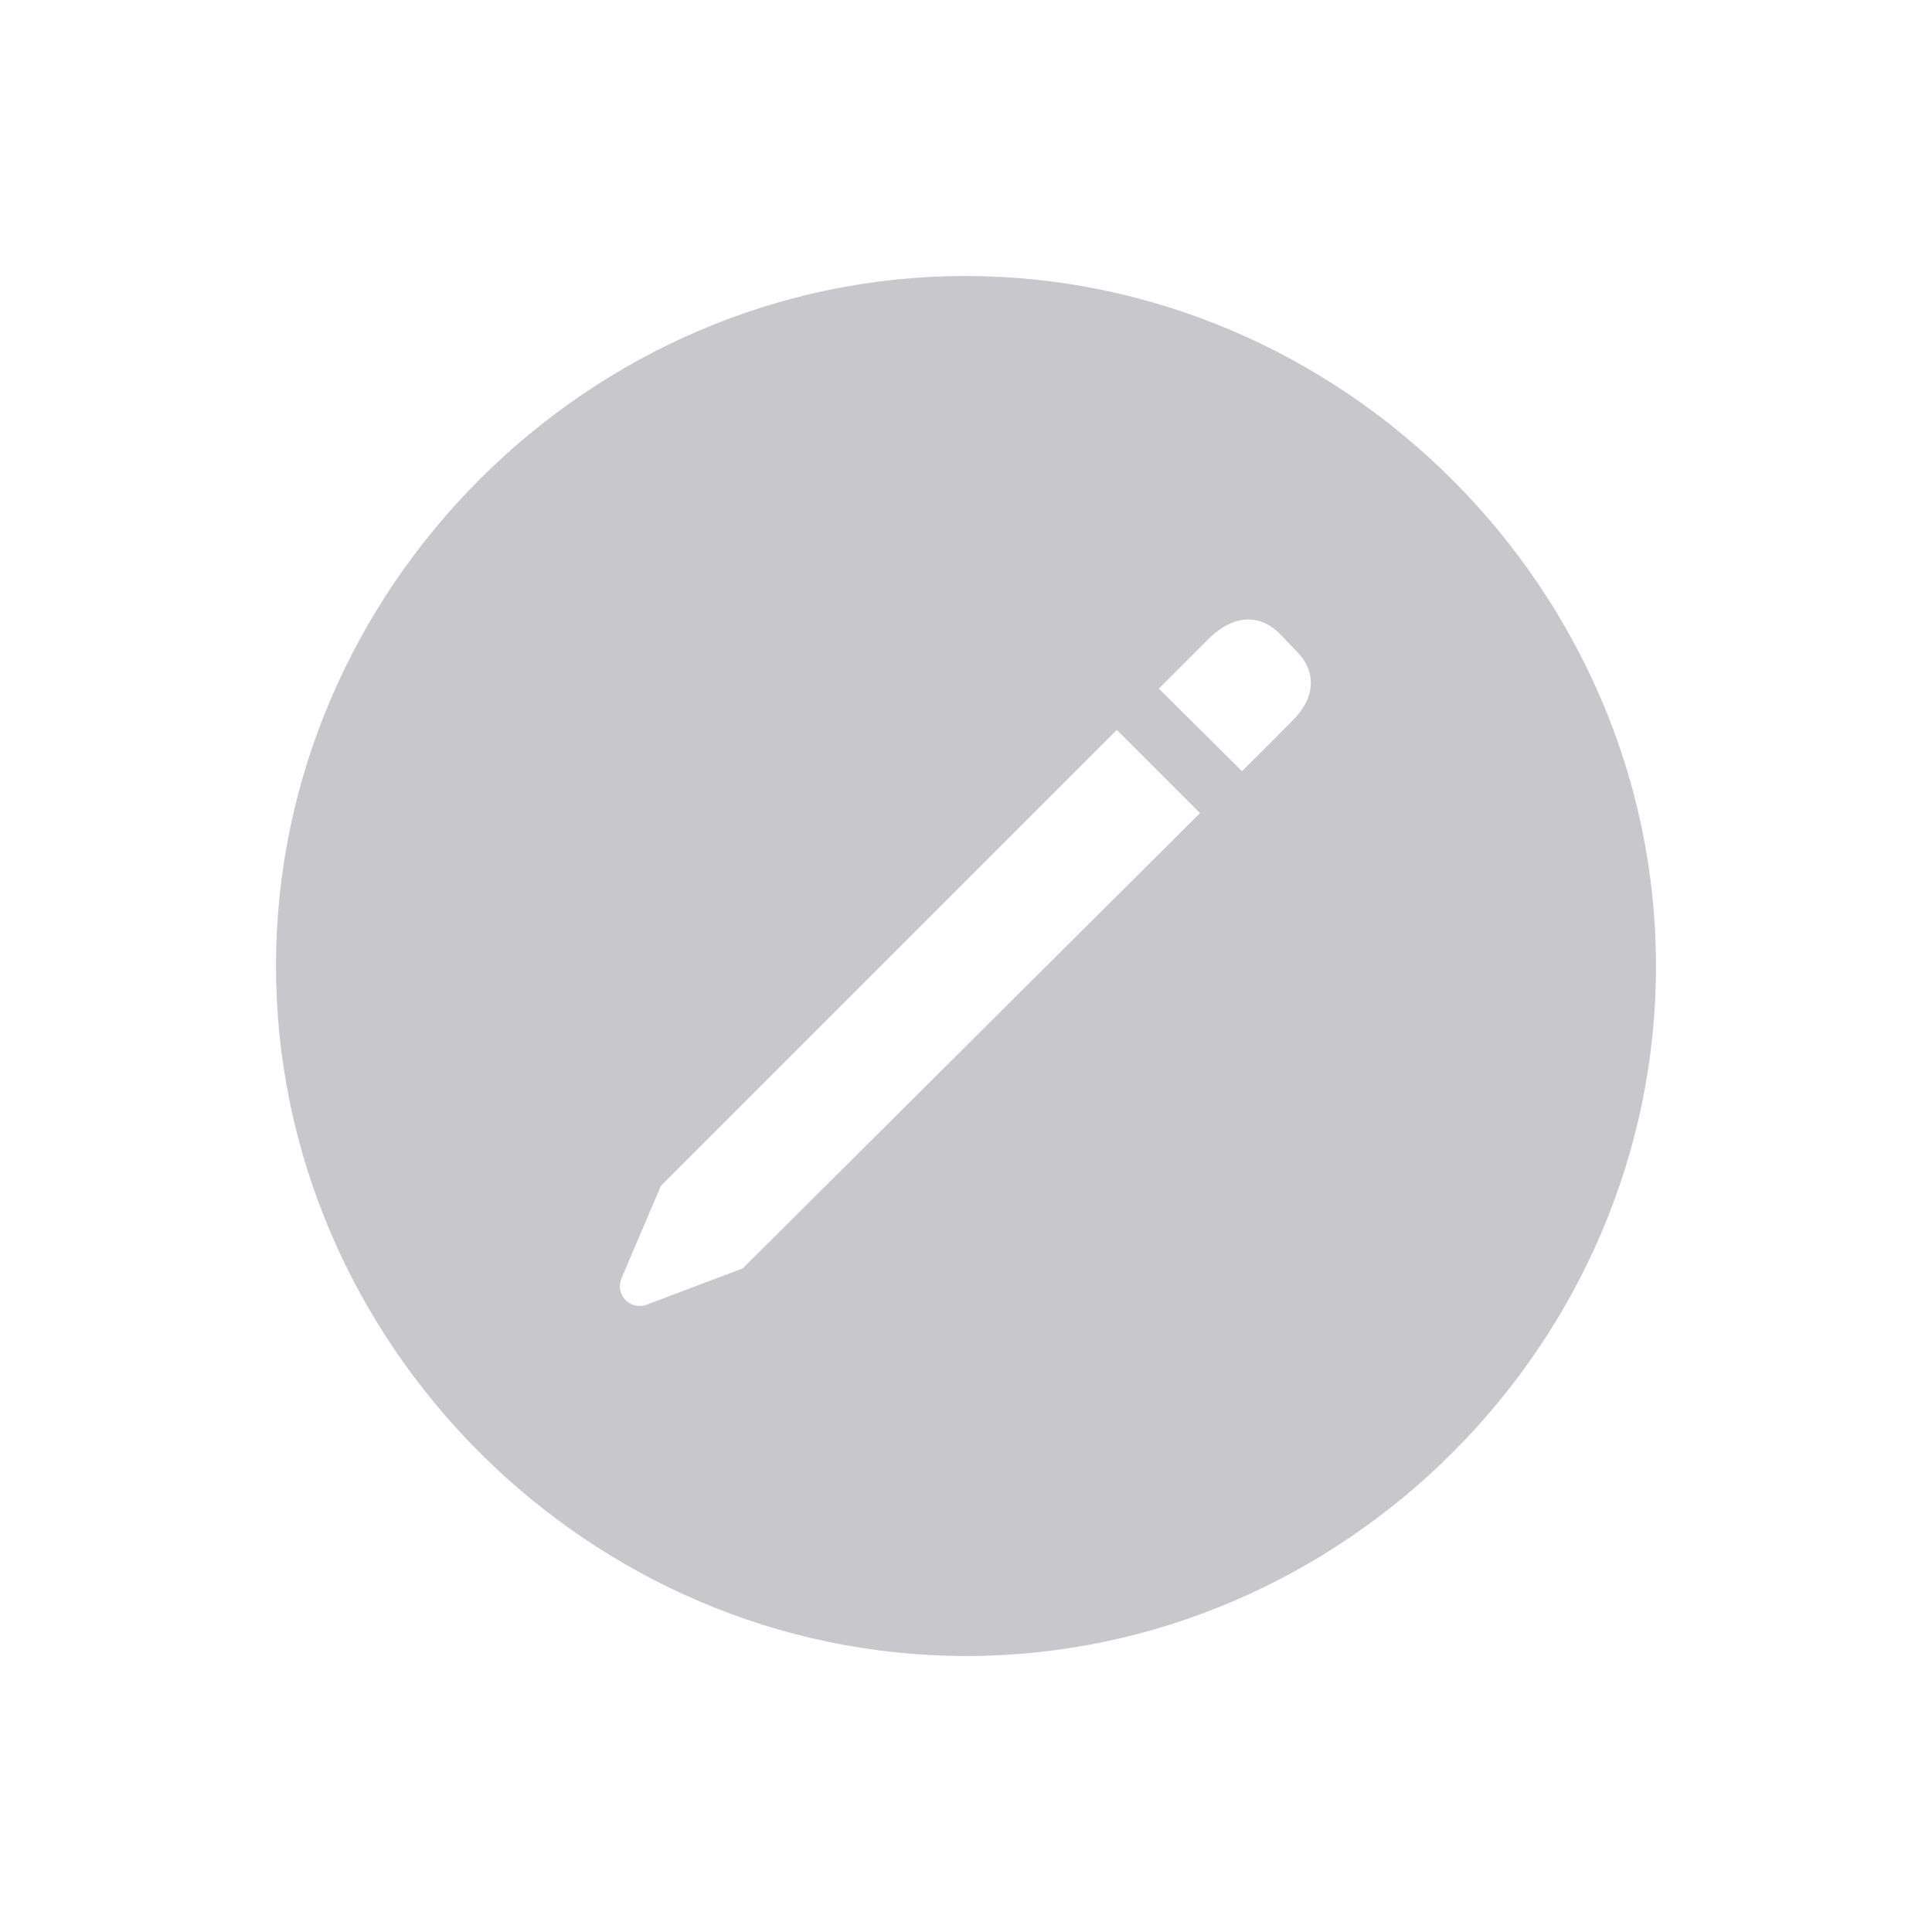
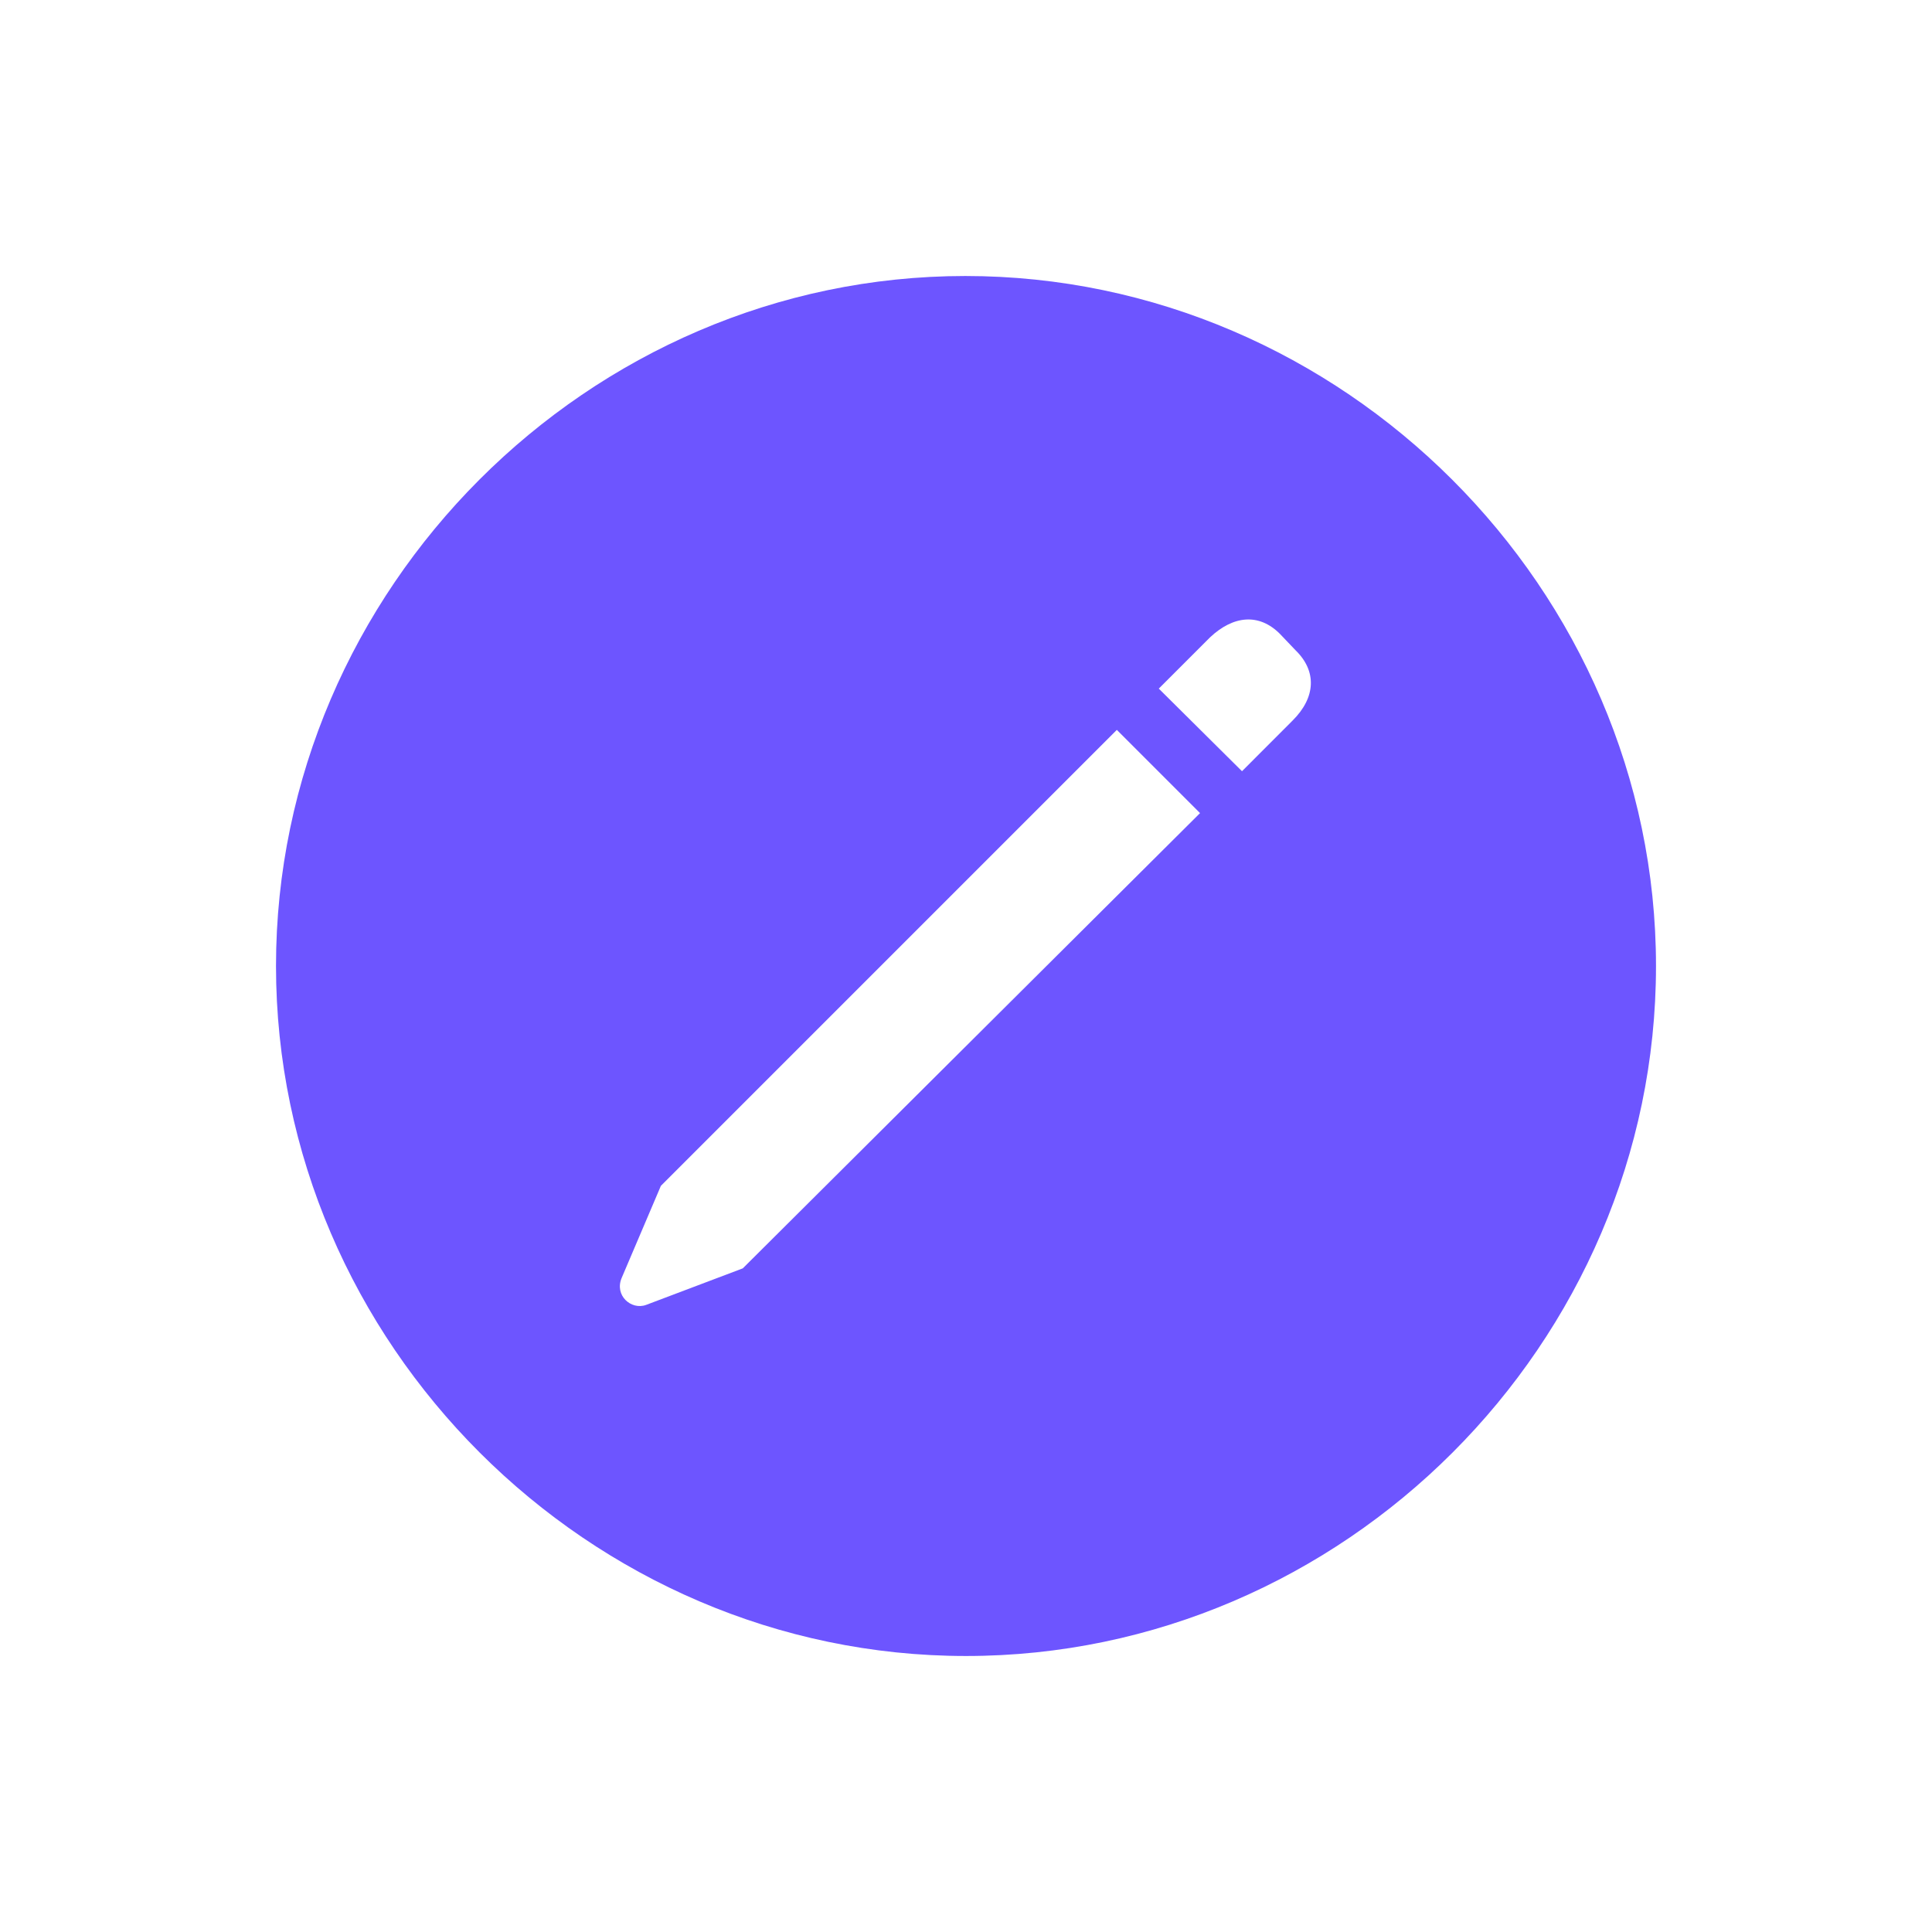
<svg xmlns="http://www.w3.org/2000/svg" width="28" height="28" viewBox="0 0 28 28" fill="none">
-   <path fill-rule="evenodd" clip-rule="evenodd" d="M24 14C24 19.471 19.471 24 14 24C8.539 24 4 19.471 4 14C4 8.539 8.529 4 13.99 4C19.461 4 24 8.539 24 14ZM9.363 18.912L10.765 18.382L17.392 11.784L16.186 10.578L9.578 17.186L9.01 18.52C8.902 18.774 9.147 18.99 9.363 18.912ZM16.794 9.98L18 11.177L18.735 10.441C19.069 10.108 19.088 9.726 18.774 9.422L18.549 9.186C18.245 8.882 17.873 8.922 17.539 9.235L16.794 9.98Z" fill="#C7C7CC" />
+   <path fill-rule="evenodd" clip-rule="evenodd" d="M24 14C24 19.471 19.471 24 14 24C8.539 24 4 19.471 4 14C4 8.539 8.529 4 13.99 4C19.461 4 24 8.539 24 14ZM9.363 18.912L10.765 18.382L17.392 11.784L16.186 10.578L9.578 17.186L9.01 18.52C8.902 18.774 9.147 18.99 9.363 18.912ZM16.794 9.98L18 11.177L18.735 10.441C19.069 10.108 19.088 9.726 18.774 9.422L18.549 9.186C18.245 8.882 17.873 8.922 17.539 9.235L16.794 9.98Z" fill="#6d55ff" />
</svg>
